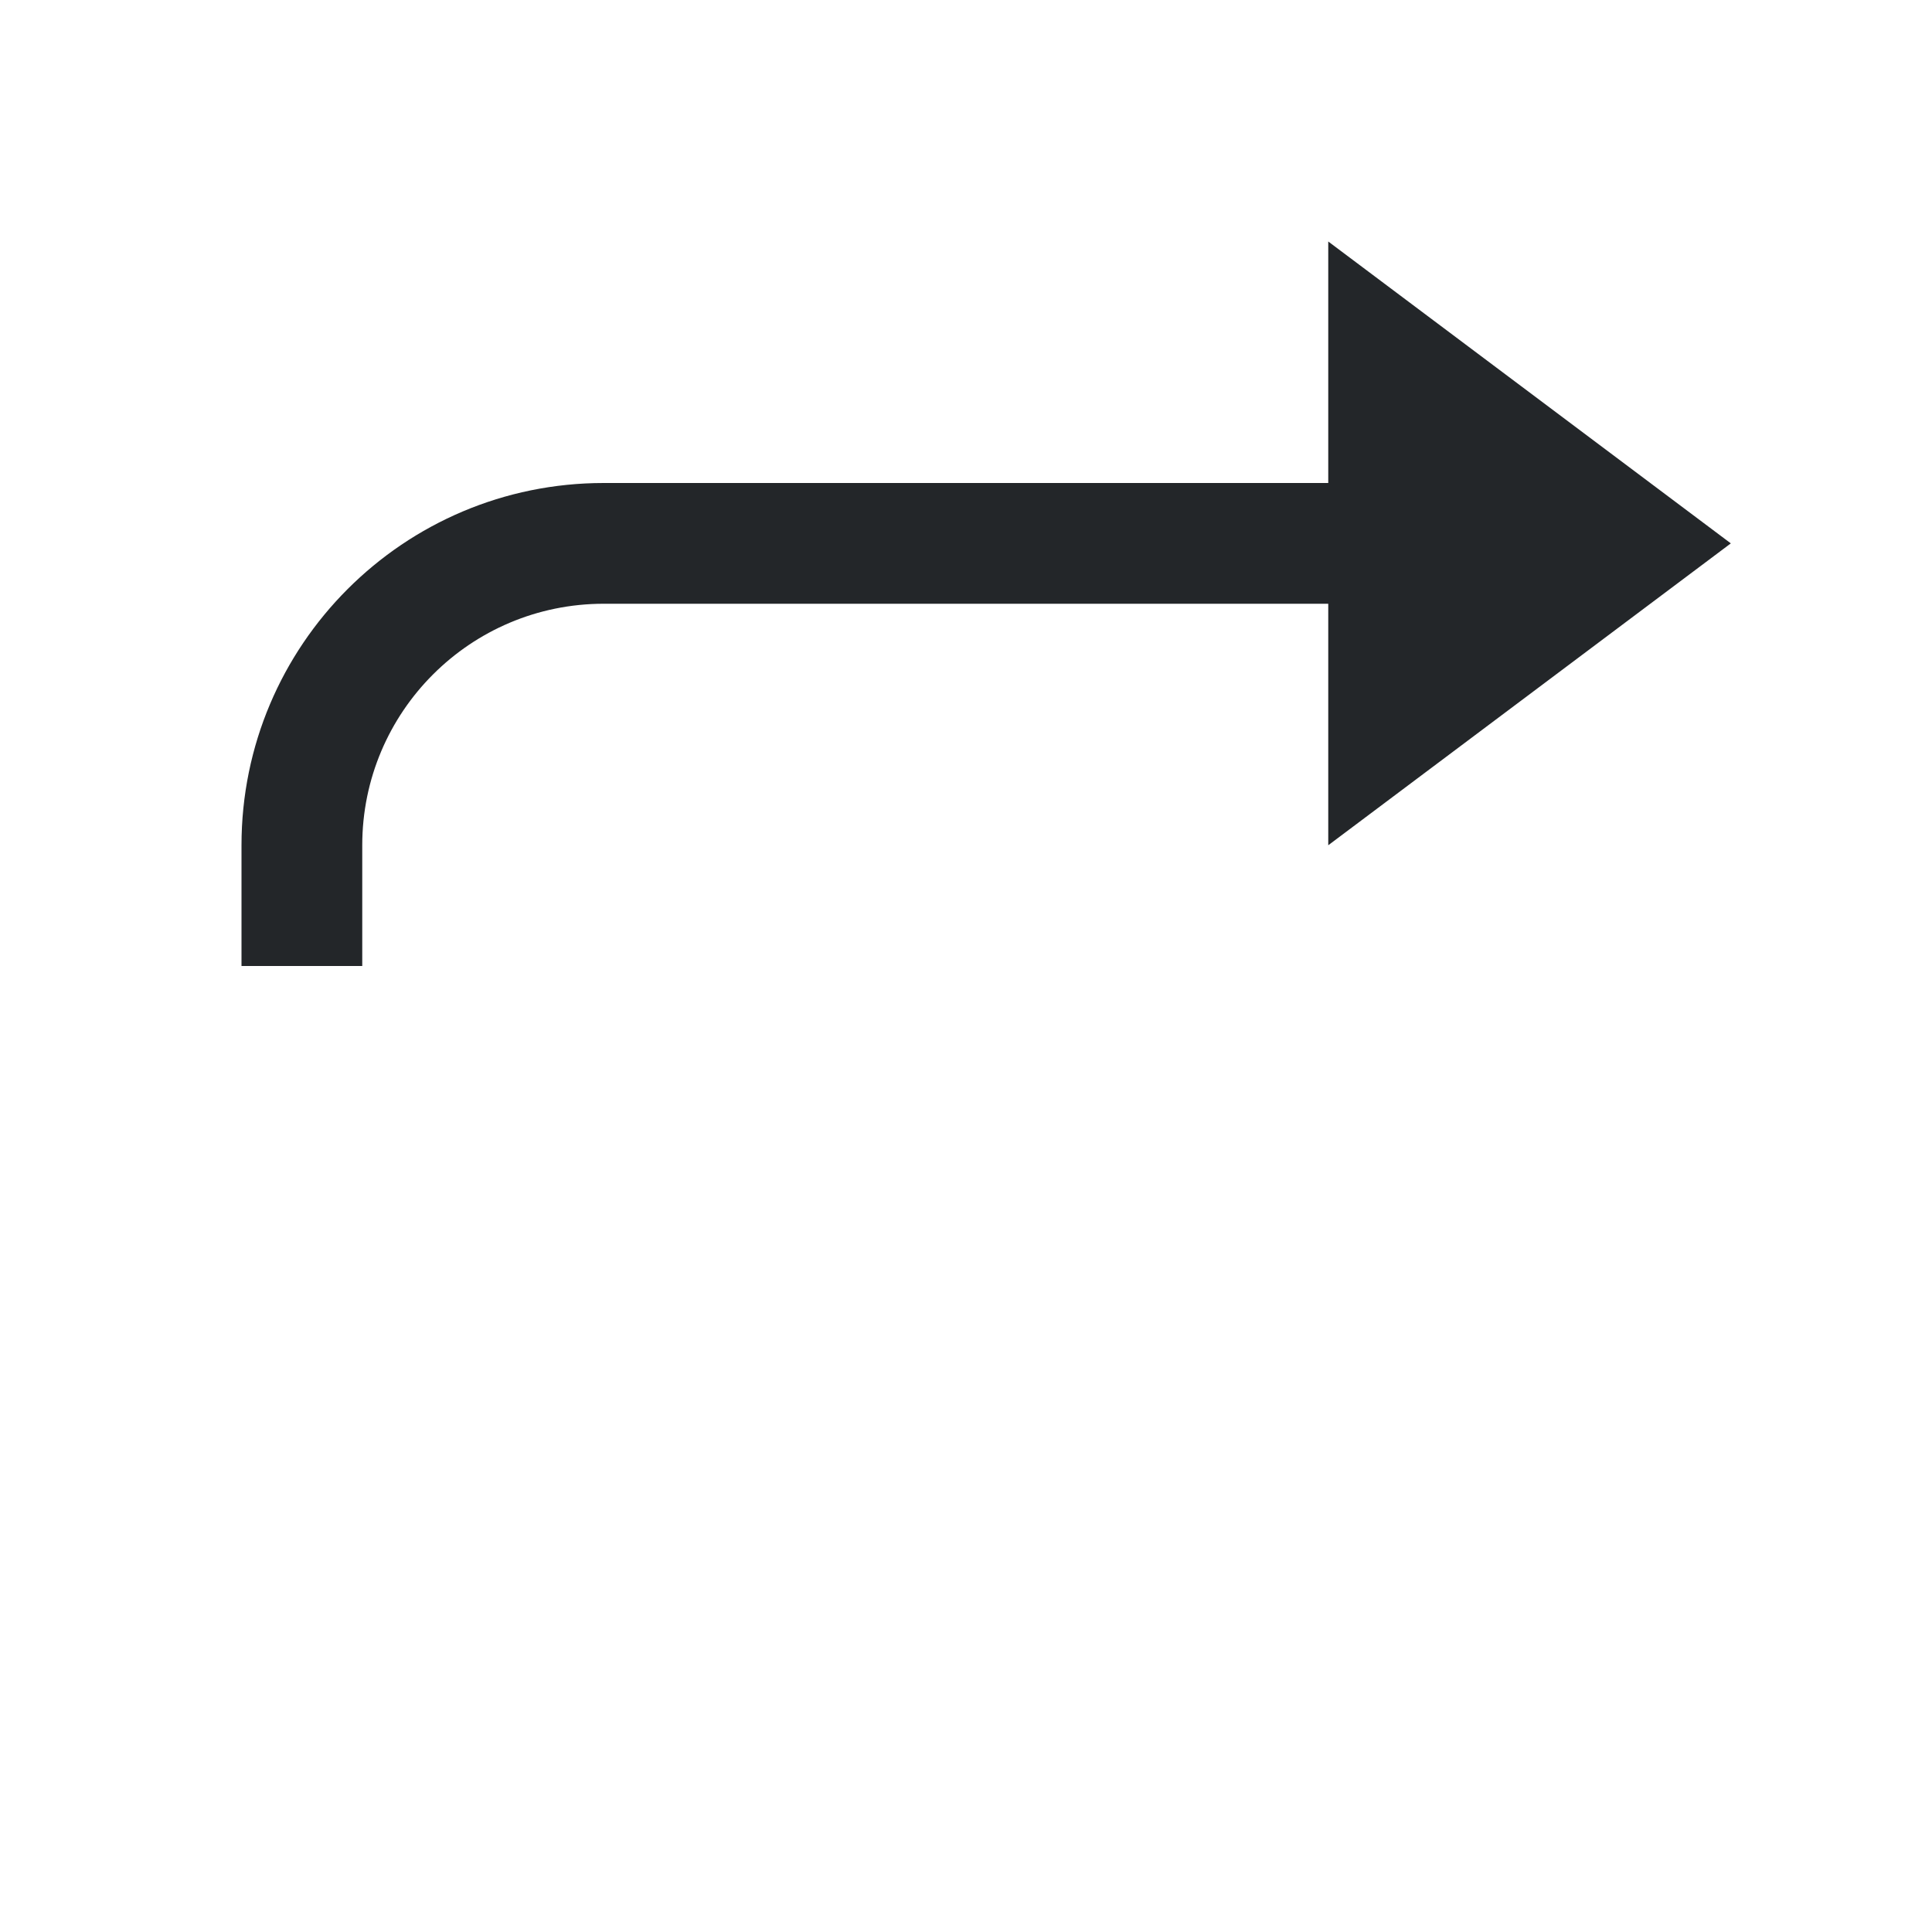
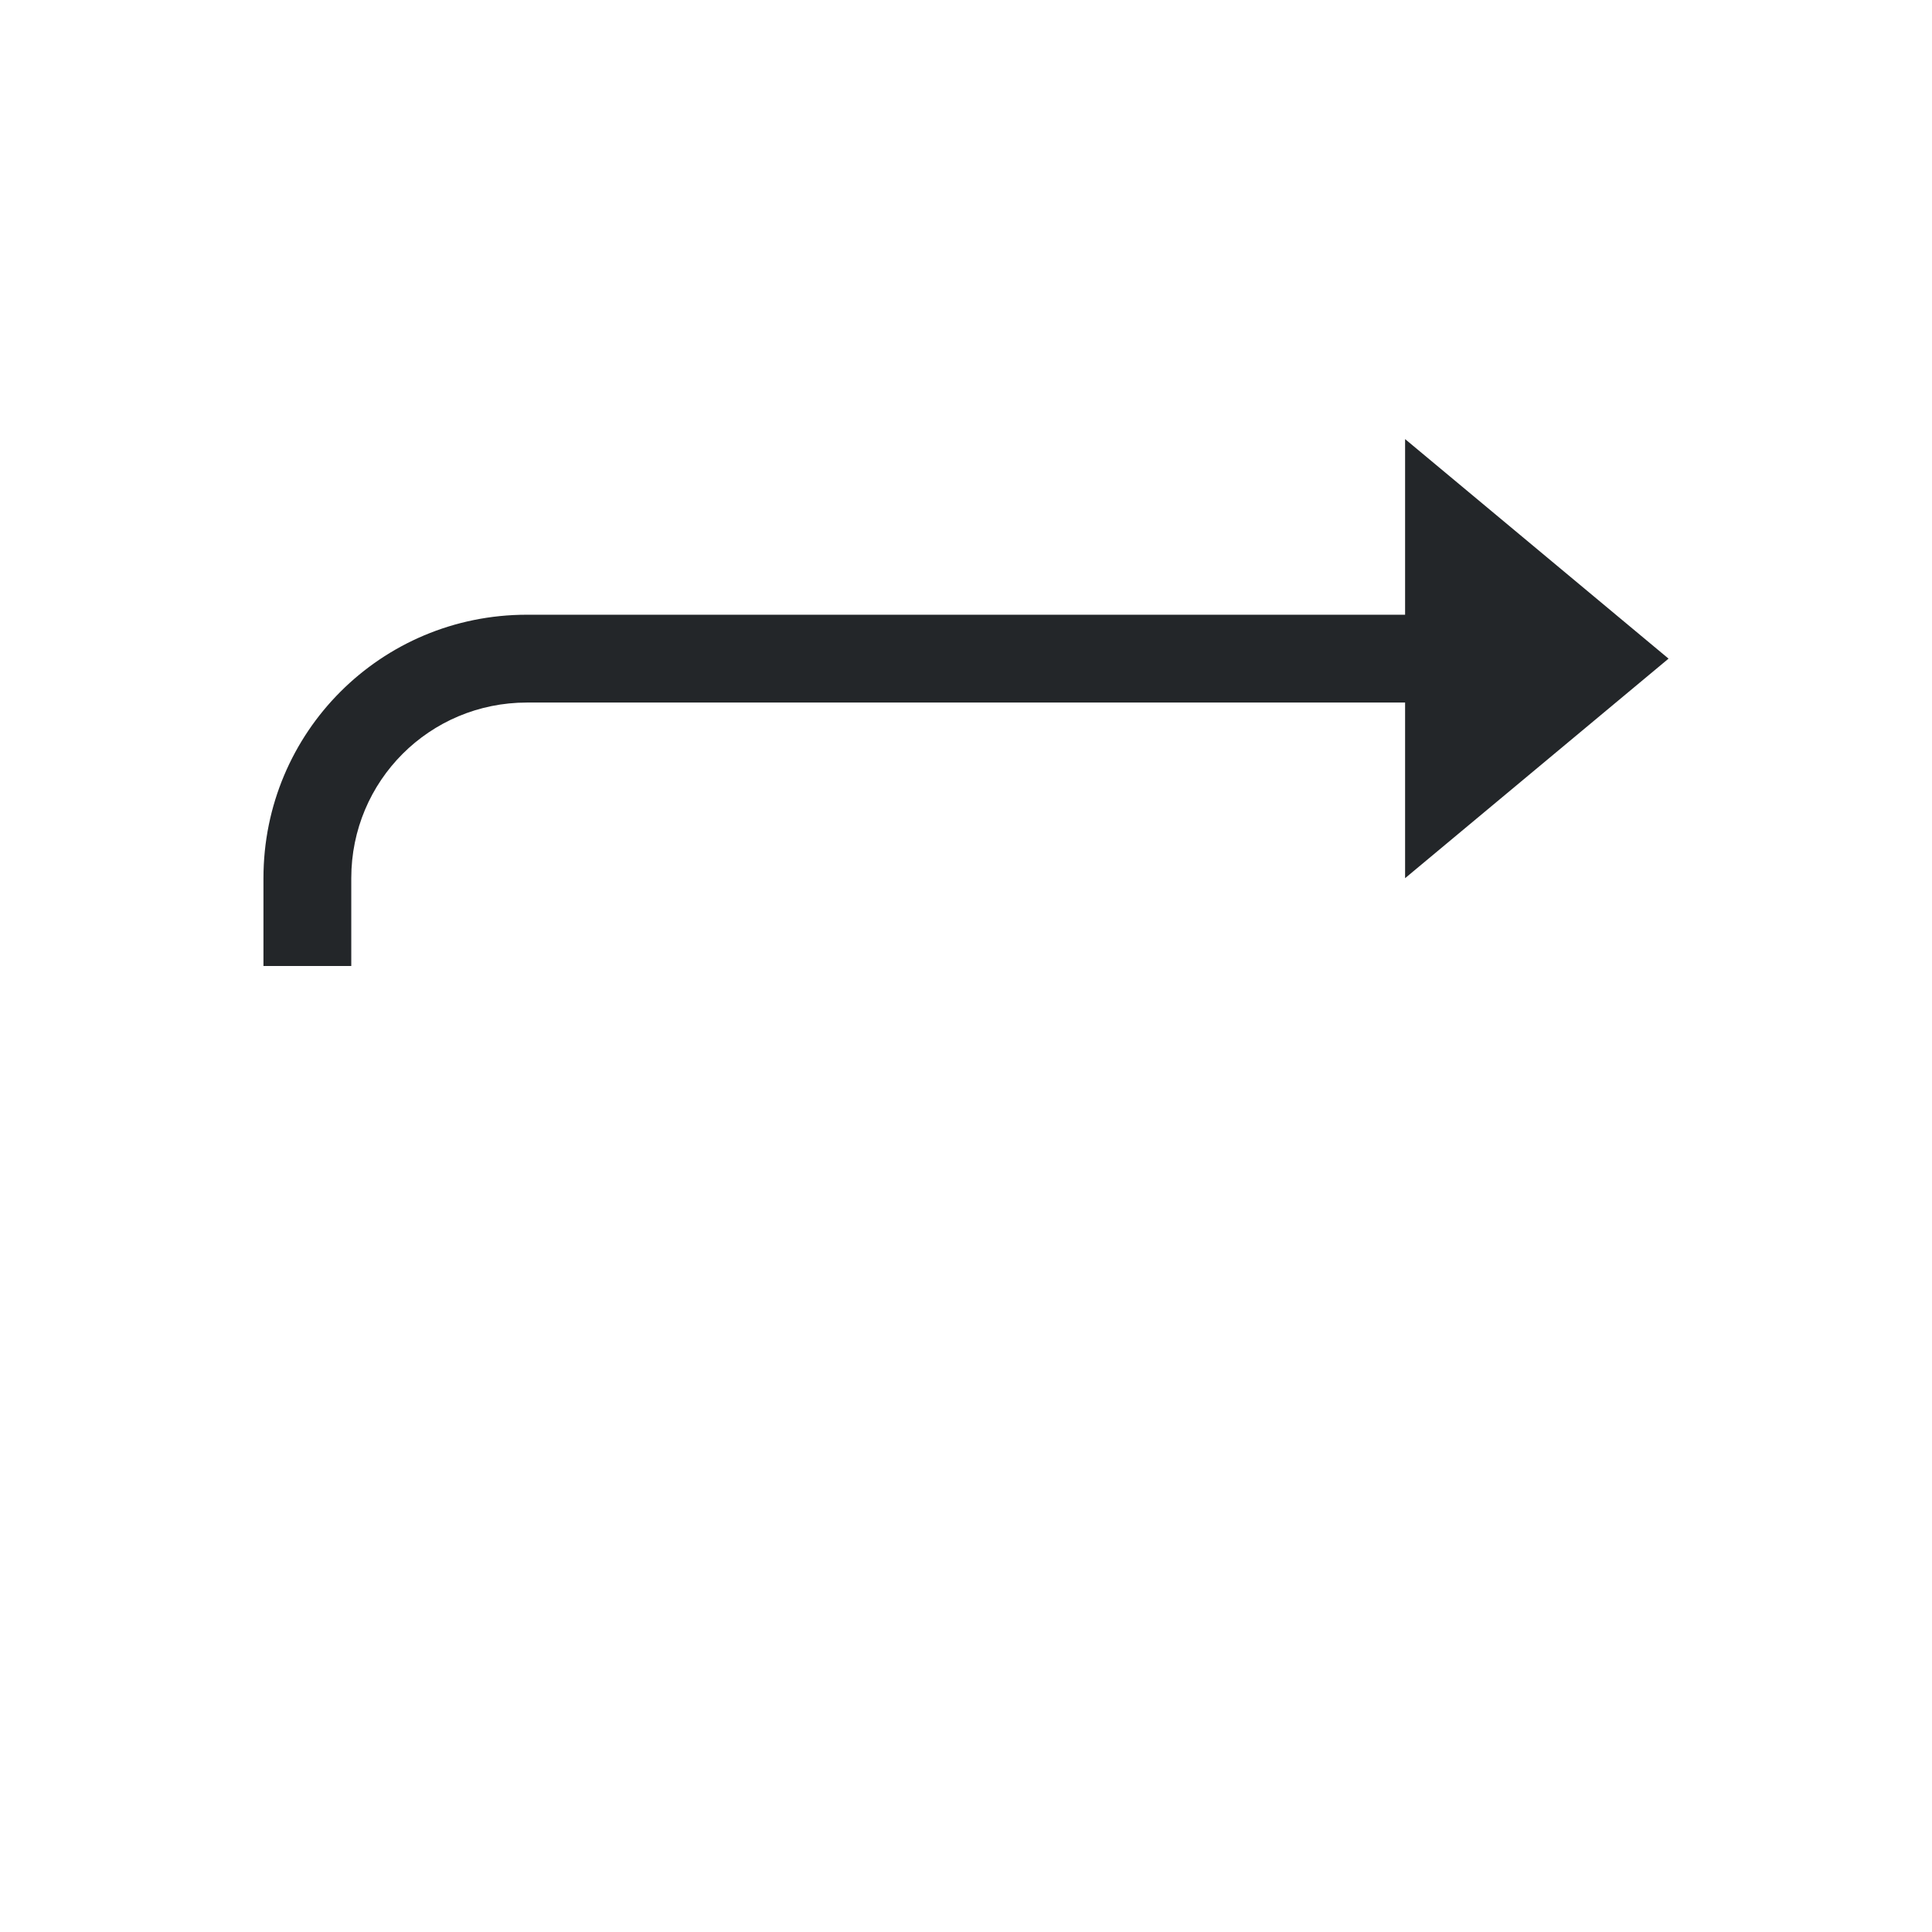
- <svg xmlns="http://www.w3.org/2000/svg" viewBox="0 0 16 16" version="1.1" id="svg145">
-   <defs id="defs149" />
-   <style type="text/css" id="current-color-scheme">
-         .ColorScheme-Text {
-             color:#232629;
-         }
-     </style>
-   <g class="ColorScheme-Text" fill="currentColor" id="g143">
-     <path d="m11 2v2h-6a3 3 0 0 0 -3 3v1h1v-1a2 2 0 0 1 2-2h6v2l3.334-2.5z" id="path139" />
-   </g>
+ <svg xmlns="http://www.w3.org/2000/svg" version="1.1" viewBox="0 0 22 22" id="svg7">
+   <defs id="defs3">
+     <style id="current-color-scheme" type="text/css">
+             .ColorScheme-Text {
+               color:#232629;
+             }
+         </style>
+   </defs>
+   <path class="ColorScheme-Text" d="M 16,5 V 7 H 6 C 4.338,7 3,8.338 3,10 v 1 H 4 V 10 C 4,8.892 4.892,8 6,8 h 10 v 2 l 3,-2.5 z" fill="currentColor" id="path5" />
</svg>
